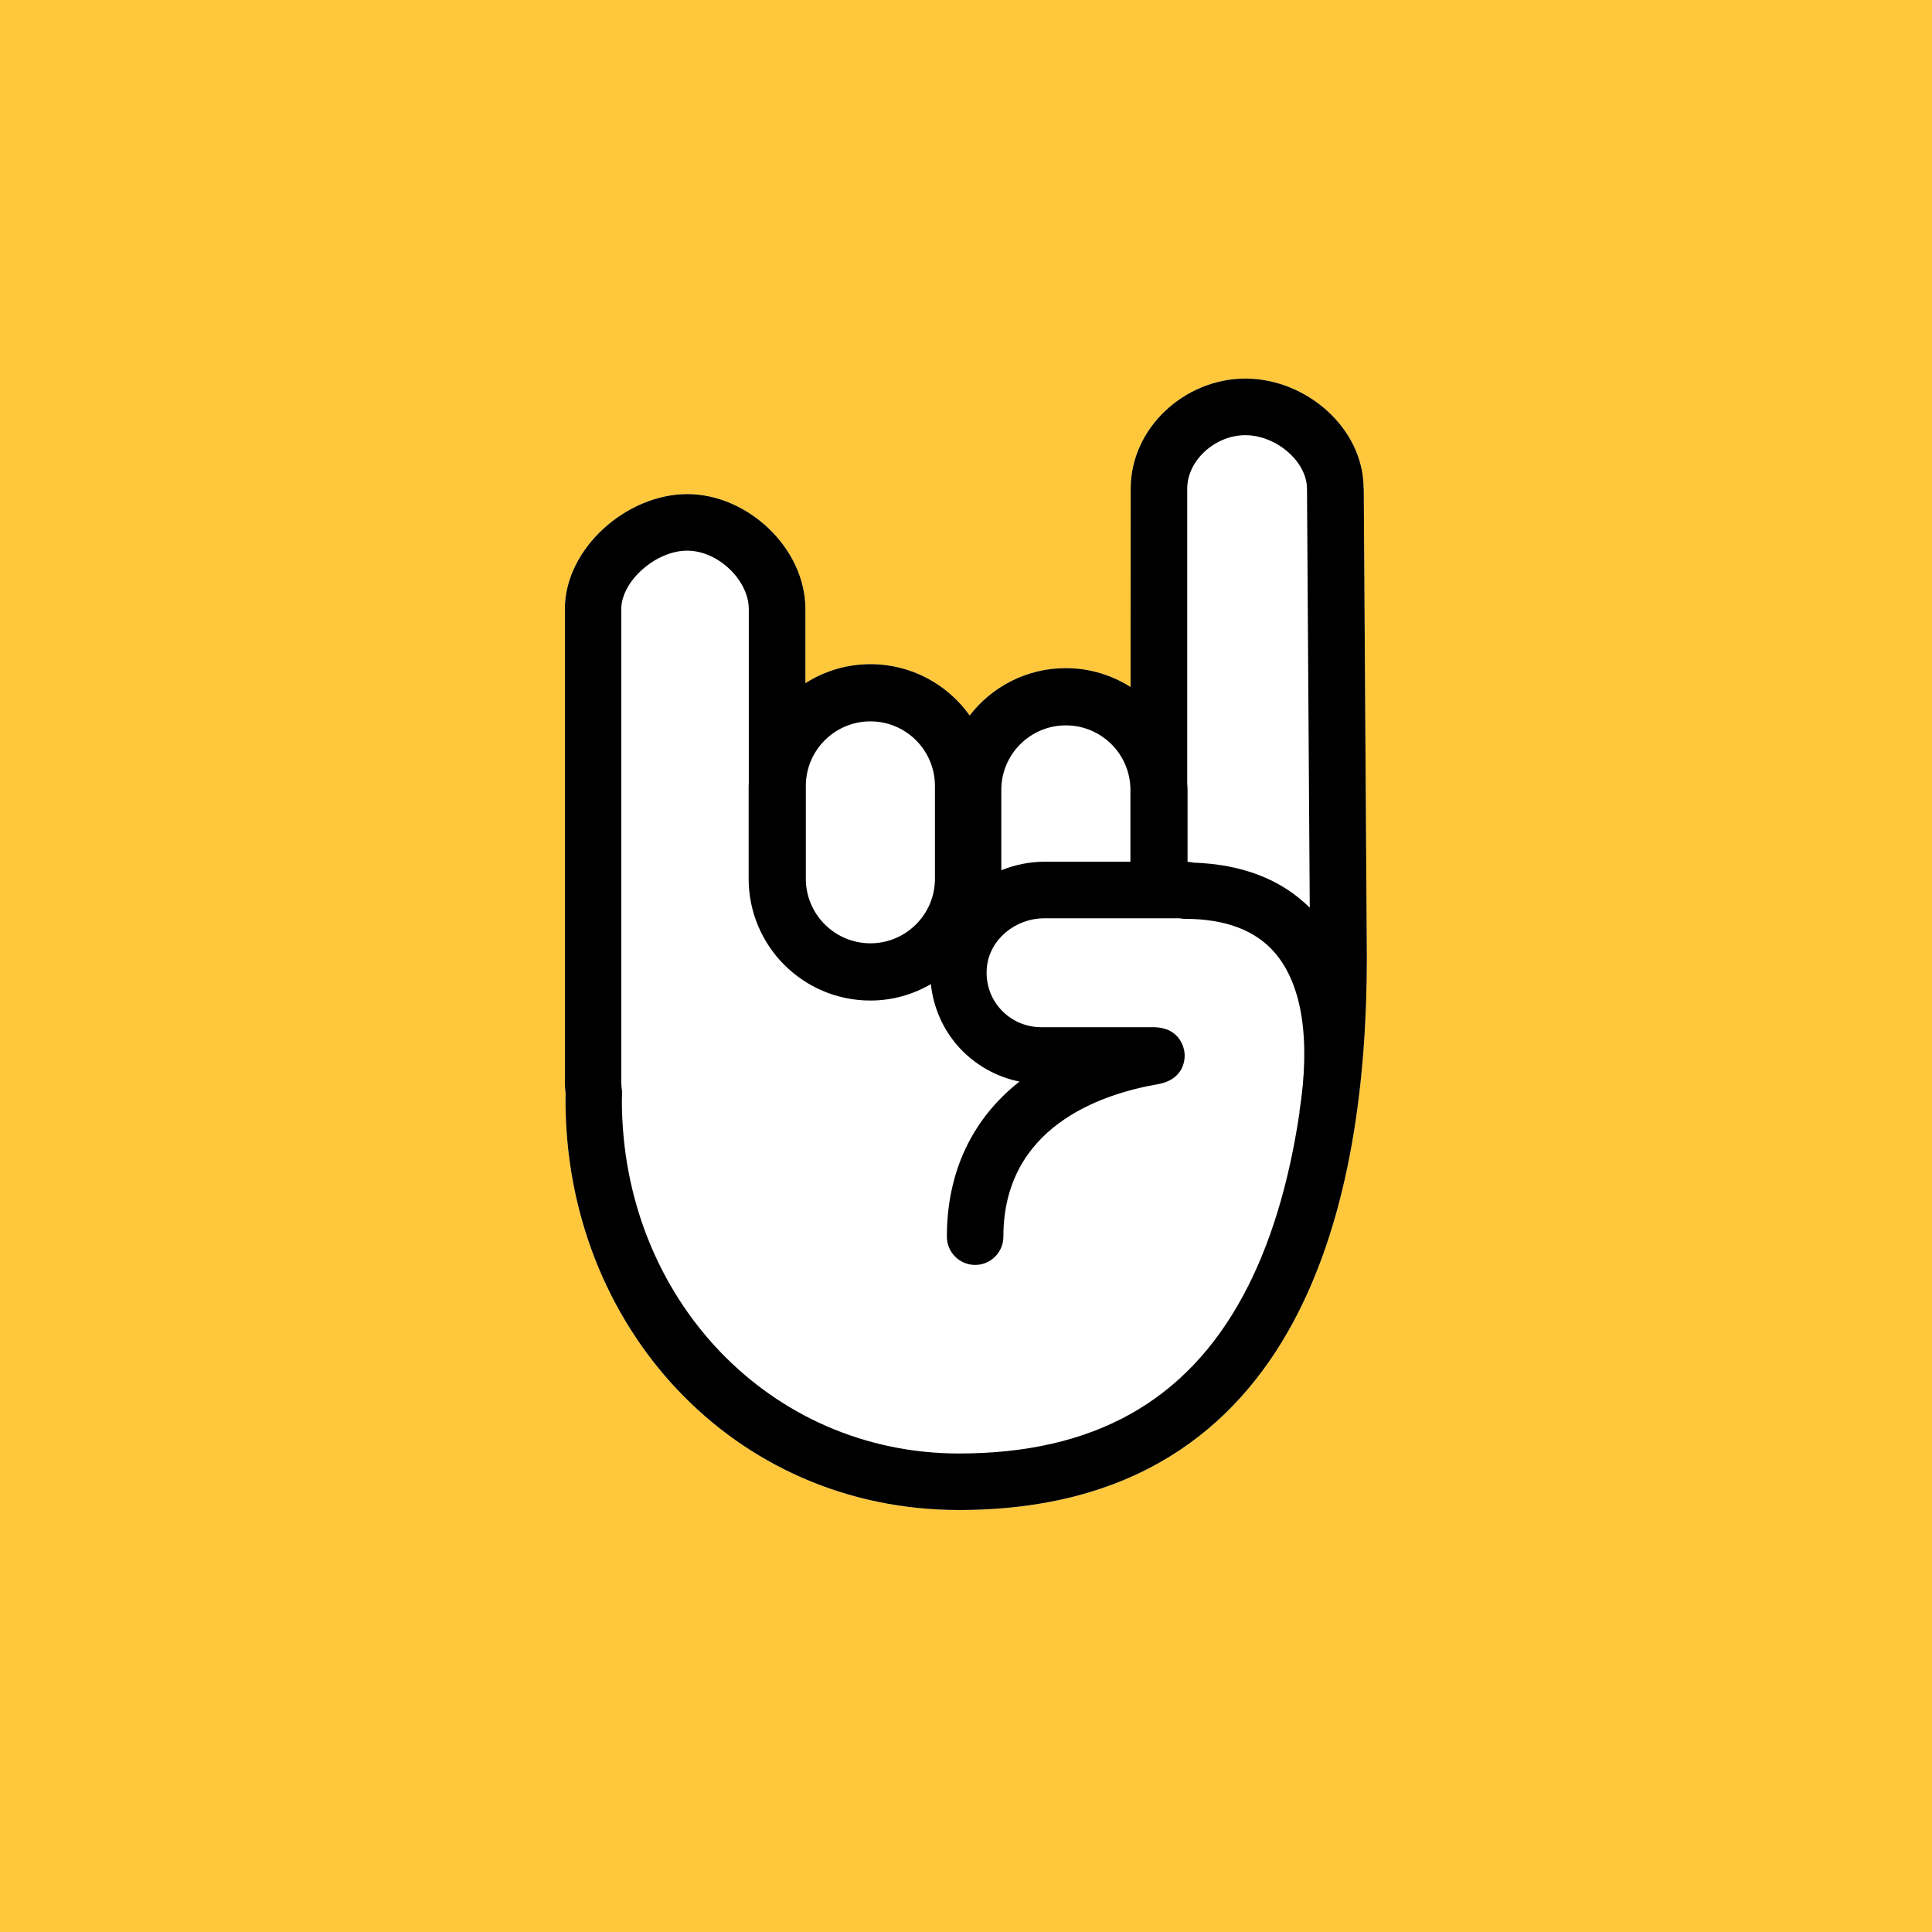
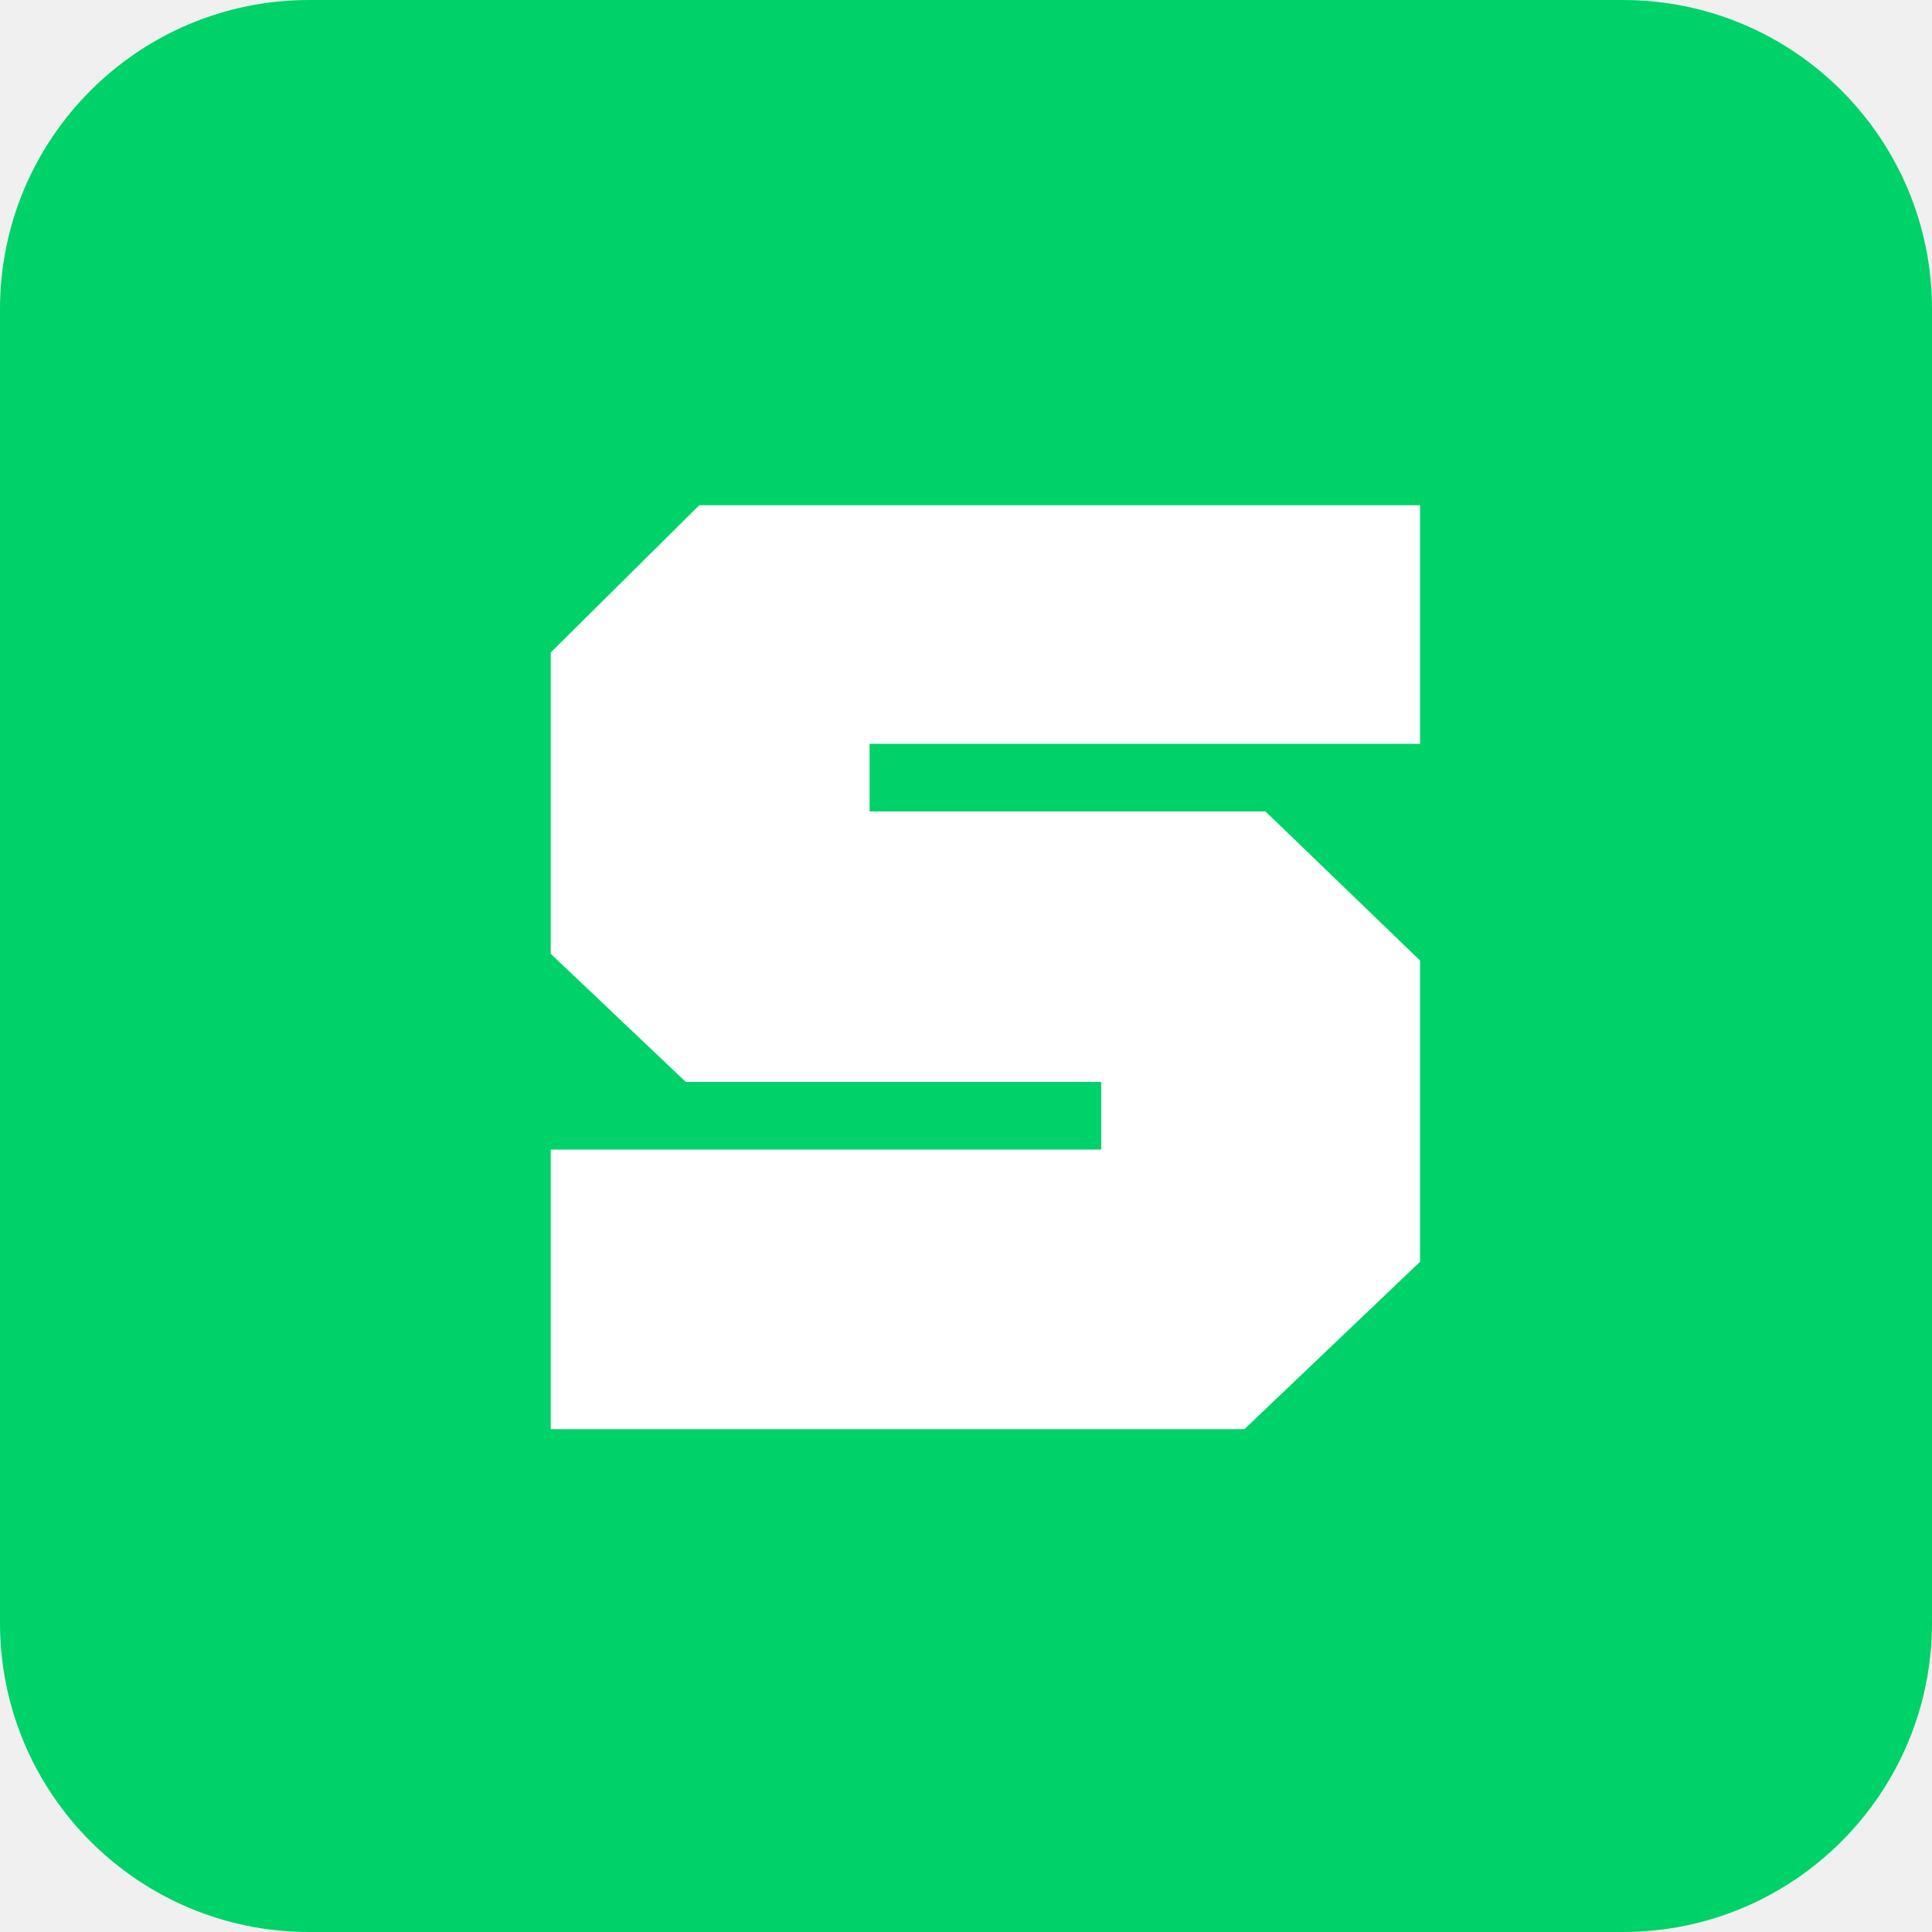
- <svg xmlns="http://www.w3.org/2000/svg" width="40" height="40" viewBox="0 0 40 40" fill="none">
-   <g clip-path="url(#clip0_1005_777)">
-     <rect width="40" height="40" fill="#FFC83C" />
-     <path d="M40 0H0V39.104H40V0Z" fill="#FFC83C" />
-     <path d="M28.232 10.116C28.232 8.86 27.039 7.838 25.784 7.838C24.528 7.838 23.41 8.86 23.41 10.116L23.407 14.223C23.018 13.978 22.56 13.833 22.067 13.833C21.255 13.833 20.536 14.218 20.076 14.813C19.619 14.171 18.87 13.751 18.022 13.751C17.527 13.751 17.065 13.896 16.675 14.144V12.61C16.675 11.354 15.484 10.23 14.229 10.23C12.973 10.23 11.695 11.354 11.695 12.61V22.393C11.695 22.498 11.704 22.6 11.711 22.654L11.708 22.773C11.708 27.454 15.174 31.263 19.854 31.263C27.05 31.263 28.299 24.7 28.299 19.826L28.235 10.114L28.232 10.116Z" fill="white" />
-     <path d="M28.232 10.116C28.232 8.86 27.039 7.838 25.784 7.838C24.528 7.838 23.41 8.86 23.41 10.116L23.407 14.223C23.018 13.978 22.56 13.833 22.067 13.833C21.255 13.833 20.536 14.218 20.076 14.813C19.619 14.171 18.87 13.751 18.022 13.751C17.527 13.751 17.065 13.896 16.675 14.144V12.61C16.675 11.354 15.484 10.23 14.229 10.23C12.973 10.23 11.695 11.354 11.695 12.61V22.393C11.695 22.498 11.704 22.6 11.711 22.654L11.708 22.773C11.708 27.454 15.174 31.263 19.854 31.263C27.05 31.263 28.299 24.7 28.299 19.826L28.235 10.114L28.232 10.116ZM20.731 16.354C20.731 15.617 21.33 15.018 22.067 15.018C22.805 15.018 23.404 15.617 23.404 16.354V17.841H21.629C21.313 17.841 21.011 17.905 20.731 18.017V16.354ZM16.684 16.272C16.684 15.534 17.283 14.935 18.021 14.935C18.758 14.935 19.357 15.534 19.357 16.272V18.194C19.357 18.931 18.757 19.53 18.021 19.53C17.284 19.53 16.684 18.931 16.684 18.194V16.272ZM26.905 23.02C26.905 23.02 26.905 23.027 26.905 23.03C26.684 24.517 26.297 25.787 25.742 26.817C24.555 29.022 22.629 30.093 19.852 30.093C15.945 30.093 12.882 26.884 12.875 22.788L12.878 22.683V22.584L12.868 22.502C12.867 22.486 12.863 22.439 12.863 22.393V12.61C12.863 12.033 13.576 11.401 14.226 11.401C14.876 11.401 15.503 12.022 15.503 12.61V16.214C15.503 16.234 15.5 16.252 15.5 16.272V18.194C15.5 19.586 16.628 20.715 18.021 20.715C18.477 20.715 18.901 20.59 19.271 20.377C19.271 20.372 19.271 20.366 19.271 20.36C19.32 20.85 19.521 21.316 19.856 21.684C20.189 22.05 20.63 22.296 21.107 22.393C20.131 23.161 19.604 24.26 19.604 25.604C19.604 25.927 19.866 26.189 20.189 26.189C20.512 26.189 20.774 25.927 20.774 25.604C20.774 23.342 22.773 22.656 23.964 22.449C24.543 22.348 24.534 21.894 24.525 21.805C24.521 21.75 24.462 21.267 23.873 21.267H21.554C21.237 21.267 20.932 21.133 20.719 20.898C20.502 20.66 20.402 20.351 20.432 20.027C20.487 19.457 21.012 19.012 21.628 19.012H24.417C24.455 19.019 24.494 19.024 24.535 19.024C25.371 19.024 25.998 19.262 26.398 19.73C26.962 20.39 27.137 21.528 26.903 23.02H26.905ZM24.704 17.859C24.667 17.849 24.627 17.845 24.587 17.844V16.354C24.587 16.308 24.583 16.263 24.58 16.218V10.116C24.58 9.536 25.154 9.01 25.784 9.01C26.413 9.01 27.06 9.547 27.06 10.124L27.117 18.793C26.525 18.205 25.715 17.893 24.703 17.86L24.704 17.859Z" fill="black" />
-   </g>
-   <defs>
-     <clipPath id="clip0_1005_777">
-       <rect width="40" height="40" fill="white" />
-     </clipPath>
-   </defs>
+ <svg xmlns="http://www.w3.org/2000/svg" width="40" height="40" viewBox="0 0 200 200" fill="none">
+   <rect width="200" height="200" rx="32" fill="#00D26A" />
+   <path d="M57.011 67.547V98.735L70.993 112H113.995V119H57.011V147.945H128.824L147.003 130.618V99.43L130.999 84H90.018V77H147.003V52.3L72.392 52.299L57.011 67.547Z" fill="white" />
</svg>
